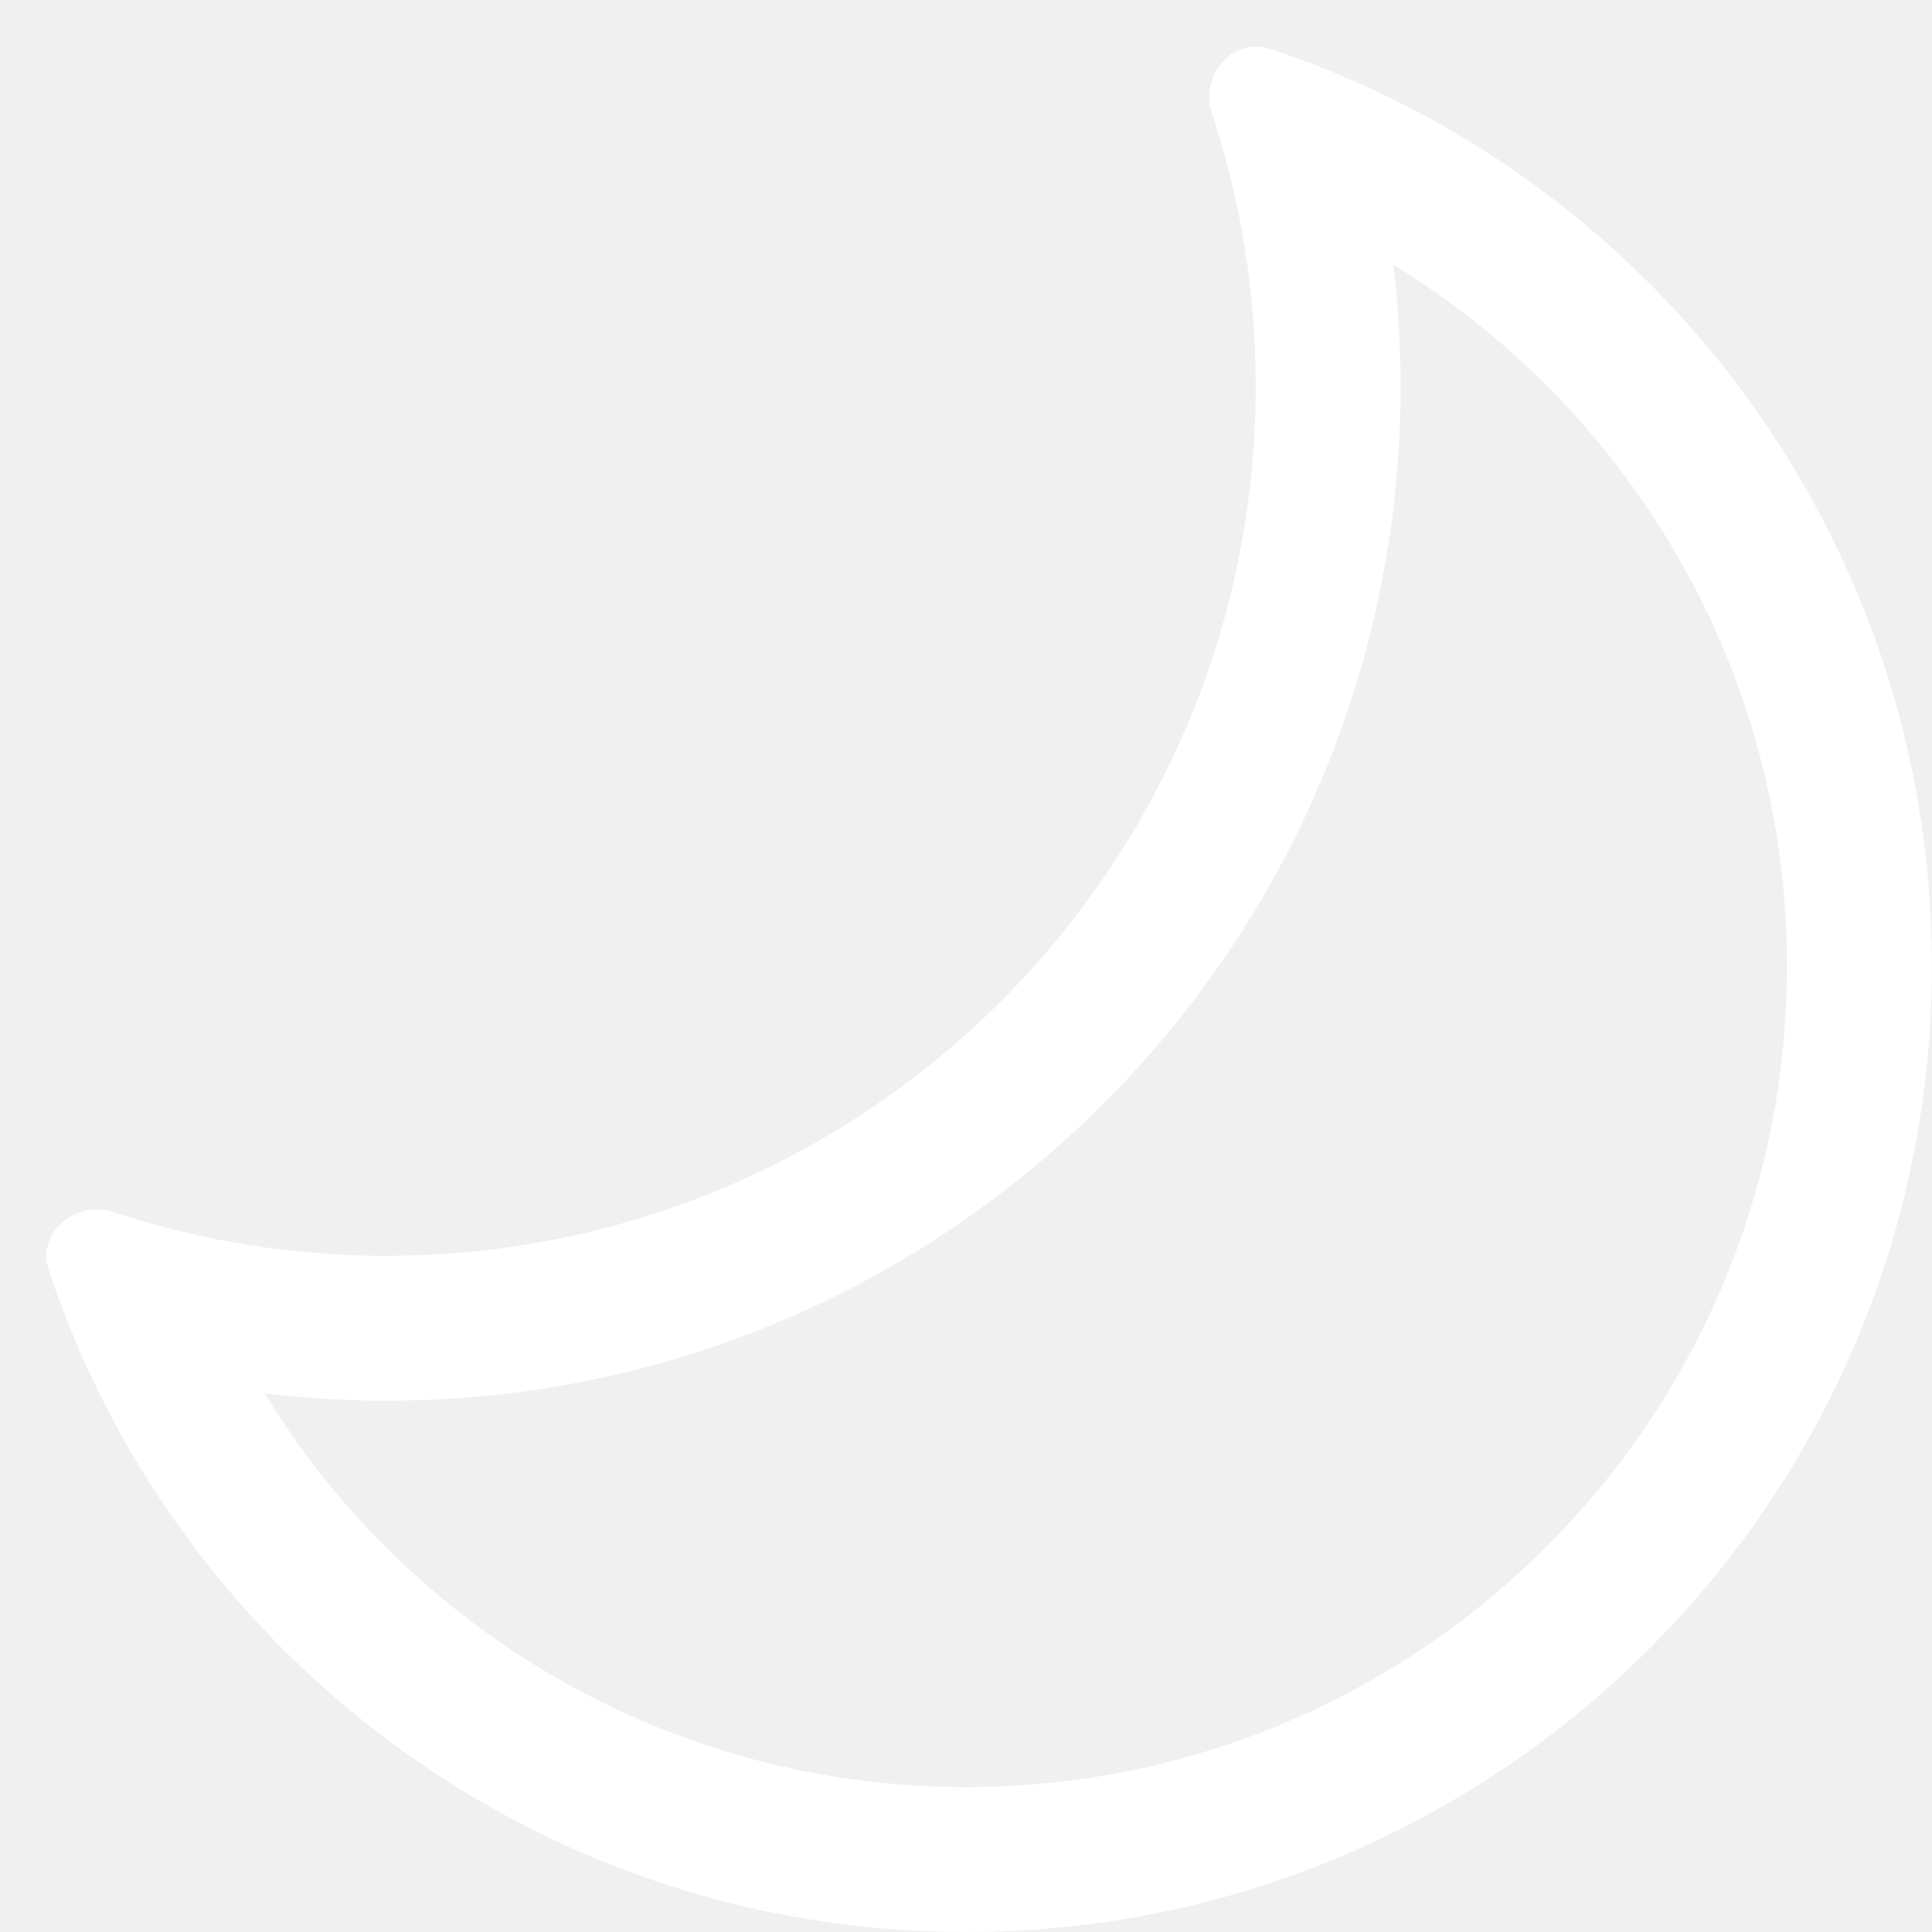
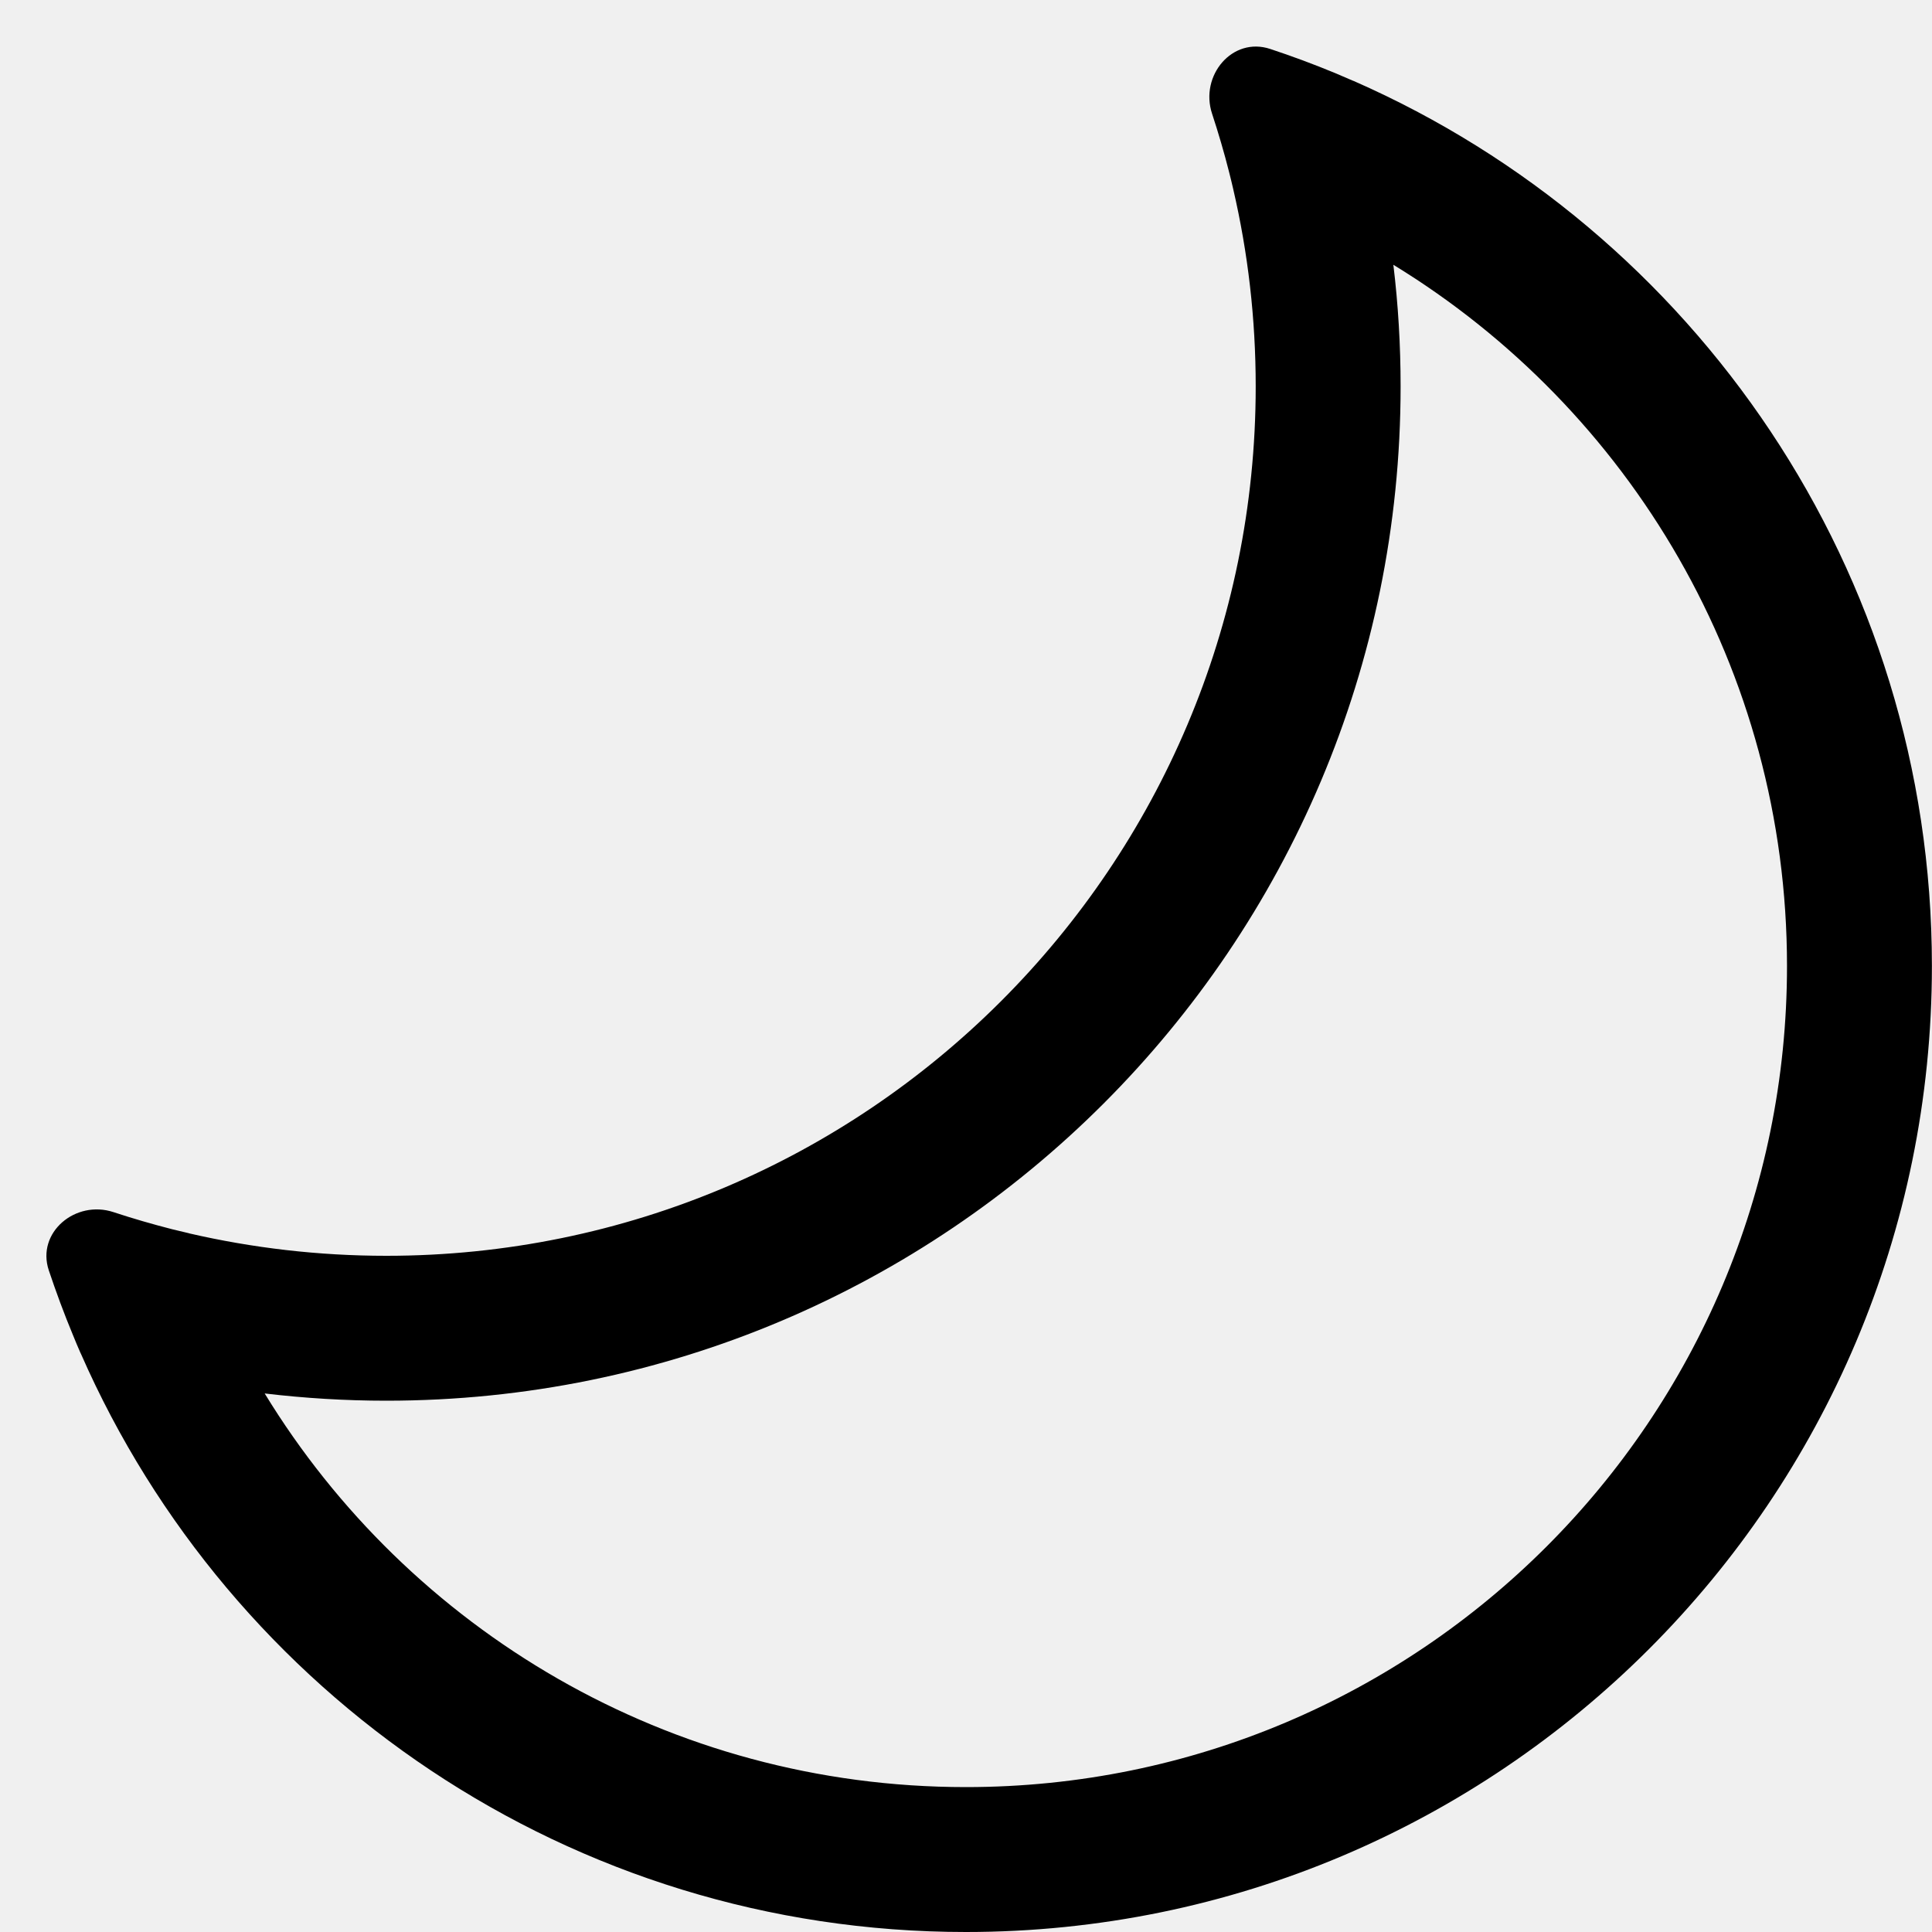
<svg xmlns="http://www.w3.org/2000/svg" width="20" height="20" viewBox="0 0 20 20" fill="none">
-   <path fill-rule="evenodd" clip-rule="evenodd" d="M14.499 4C14.499 9.799 9.798 14.5 3.999 14.5C3.573 14.5 3.153 14.474 2.74 14.425C4.233 16.87 6.927 18.5 9.999 18.5C14.693 18.5 18.499 14.695 18.499 10C18.499 6.928 16.869 4.235 14.424 2.741C14.474 3.154 14.499 3.574 14.499 4ZM12.767 1.961C12.919 2.616 12.999 3.298 12.999 4C12.999 8.97 8.97 13 3.999 13C3.297 13 2.615 12.919 1.959 12.768C1.958 12.767 1.956 12.767 1.954 12.766C1.898 12.753 1.842 12.74 1.786 12.726C1.579 12.673 1.375 12.614 1.175 12.548C0.782 12.418 0.375 12.758 0.505 13.15C0.581 13.377 0.664 13.601 0.755 13.82C0.78 13.882 0.806 13.944 0.833 14.005C0.835 14.008 0.836 14.012 0.838 14.015C2.384 17.539 5.904 20 9.999 20C15.522 20 19.999 15.523 19.999 10C19.999 5.906 17.538 2.386 14.015 0.839C14.011 0.838 14.008 0.836 14.004 0.835C13.943 0.808 13.882 0.782 13.82 0.756C13.6 0.665 13.377 0.582 13.15 0.507C12.757 0.376 12.418 0.783 12.547 1.176C12.613 1.377 12.673 1.581 12.725 1.787C12.739 1.843 12.753 1.899 12.766 1.956C12.766 1.957 12.767 1.959 12.767 1.961Z" fill="#fff" />
+   <path fill-rule="evenodd" clip-rule="evenodd" d="M14.499 4C14.499 9.799 9.798 14.5 3.999 14.5C3.573 14.5 3.153 14.474 2.74 14.425C4.233 16.87 6.927 18.5 9.999 18.5C14.693 18.5 18.499 14.695 18.499 10C18.499 6.928 16.869 4.235 14.424 2.741C14.474 3.154 14.499 3.574 14.499 4ZM12.767 1.961C12.919 2.616 12.999 3.298 12.999 4C12.999 8.97 8.97 13 3.999 13C3.297 13 2.615 12.919 1.959 12.768C1.958 12.767 1.956 12.767 1.954 12.766C1.898 12.753 1.842 12.74 1.786 12.726C1.579 12.673 1.375 12.614 1.175 12.548C0.782 12.418 0.375 12.758 0.505 13.15C0.581 13.377 0.664 13.601 0.755 13.82C0.78 13.882 0.806 13.944 0.833 14.005C0.835 14.008 0.836 14.012 0.838 14.015C2.384 17.539 5.904 20 9.999 20C15.522 20 19.999 15.523 19.999 10C19.999 5.906 17.538 2.386 14.015 0.839C14.011 0.838 14.008 0.836 14.004 0.835C13.943 0.808 13.882 0.782 13.82 0.756C13.6 0.665 13.377 0.582 13.15 0.507C12.757 0.376 12.418 0.783 12.547 1.176C12.613 1.377 12.673 1.581 12.725 1.787C12.739 1.843 12.753 1.899 12.766 1.956C12.766 1.957 12.767 1.959 12.767 1.961Z" fill="#000" />
</svg>
